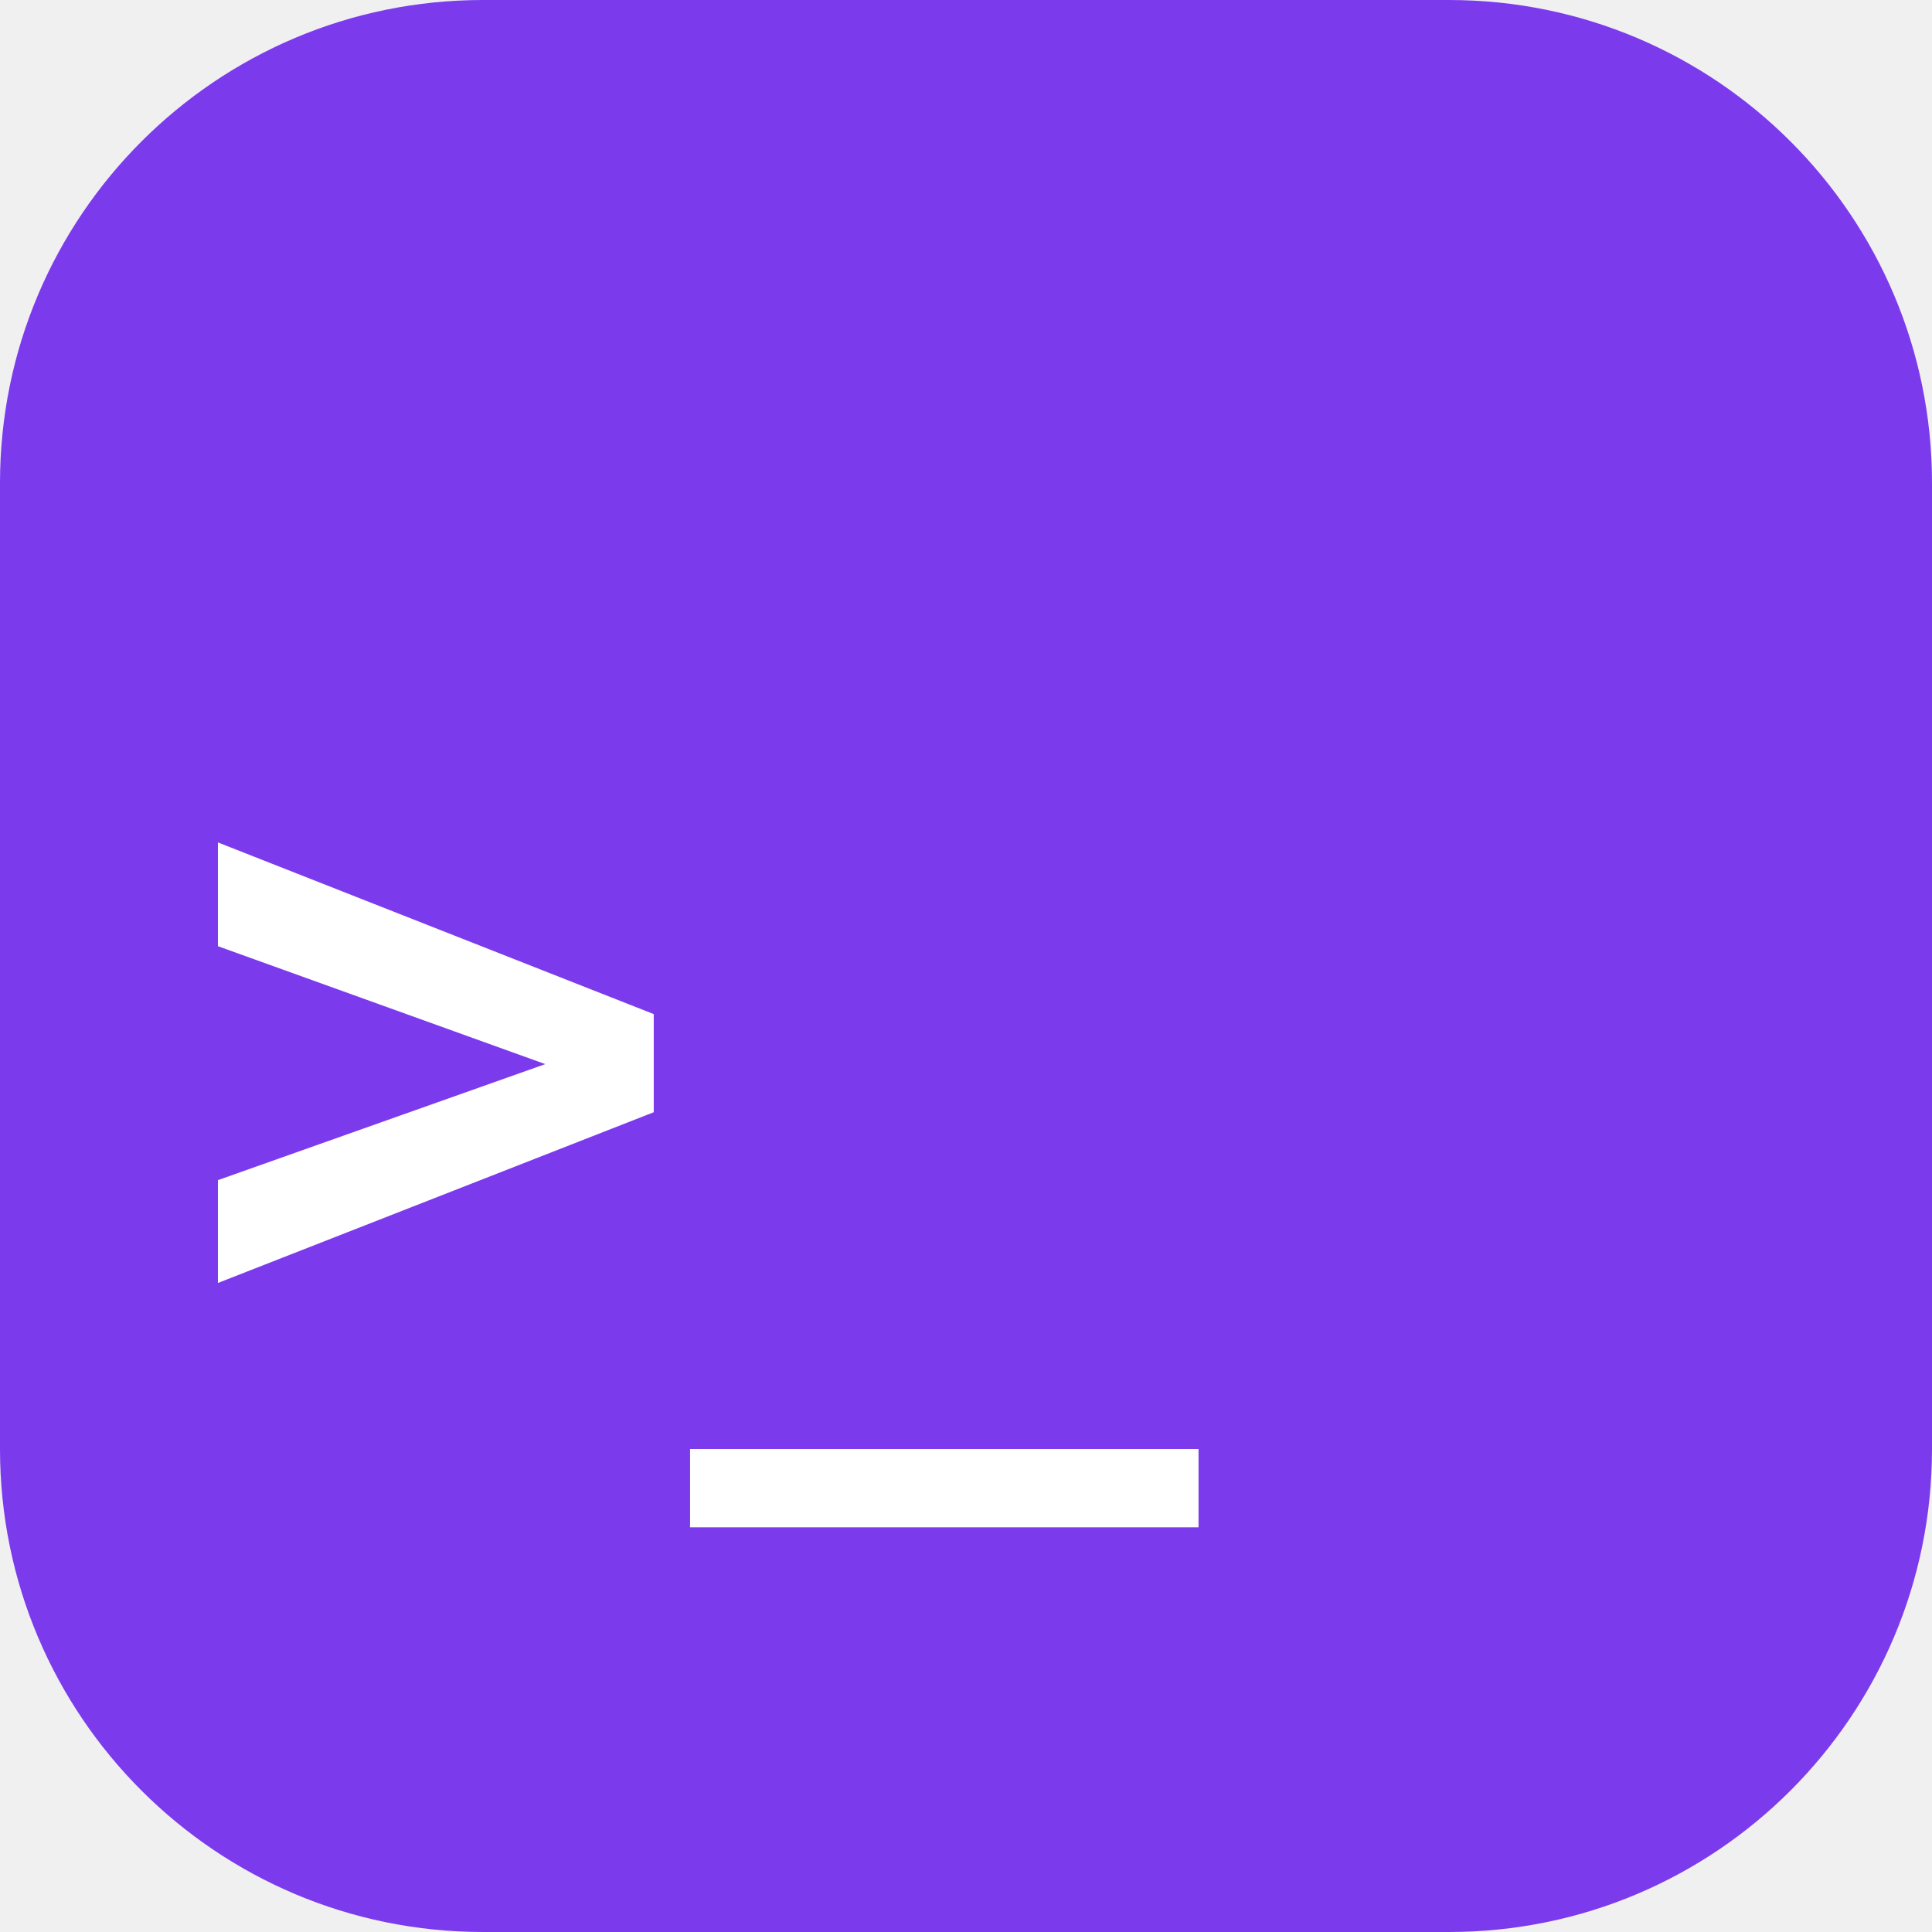
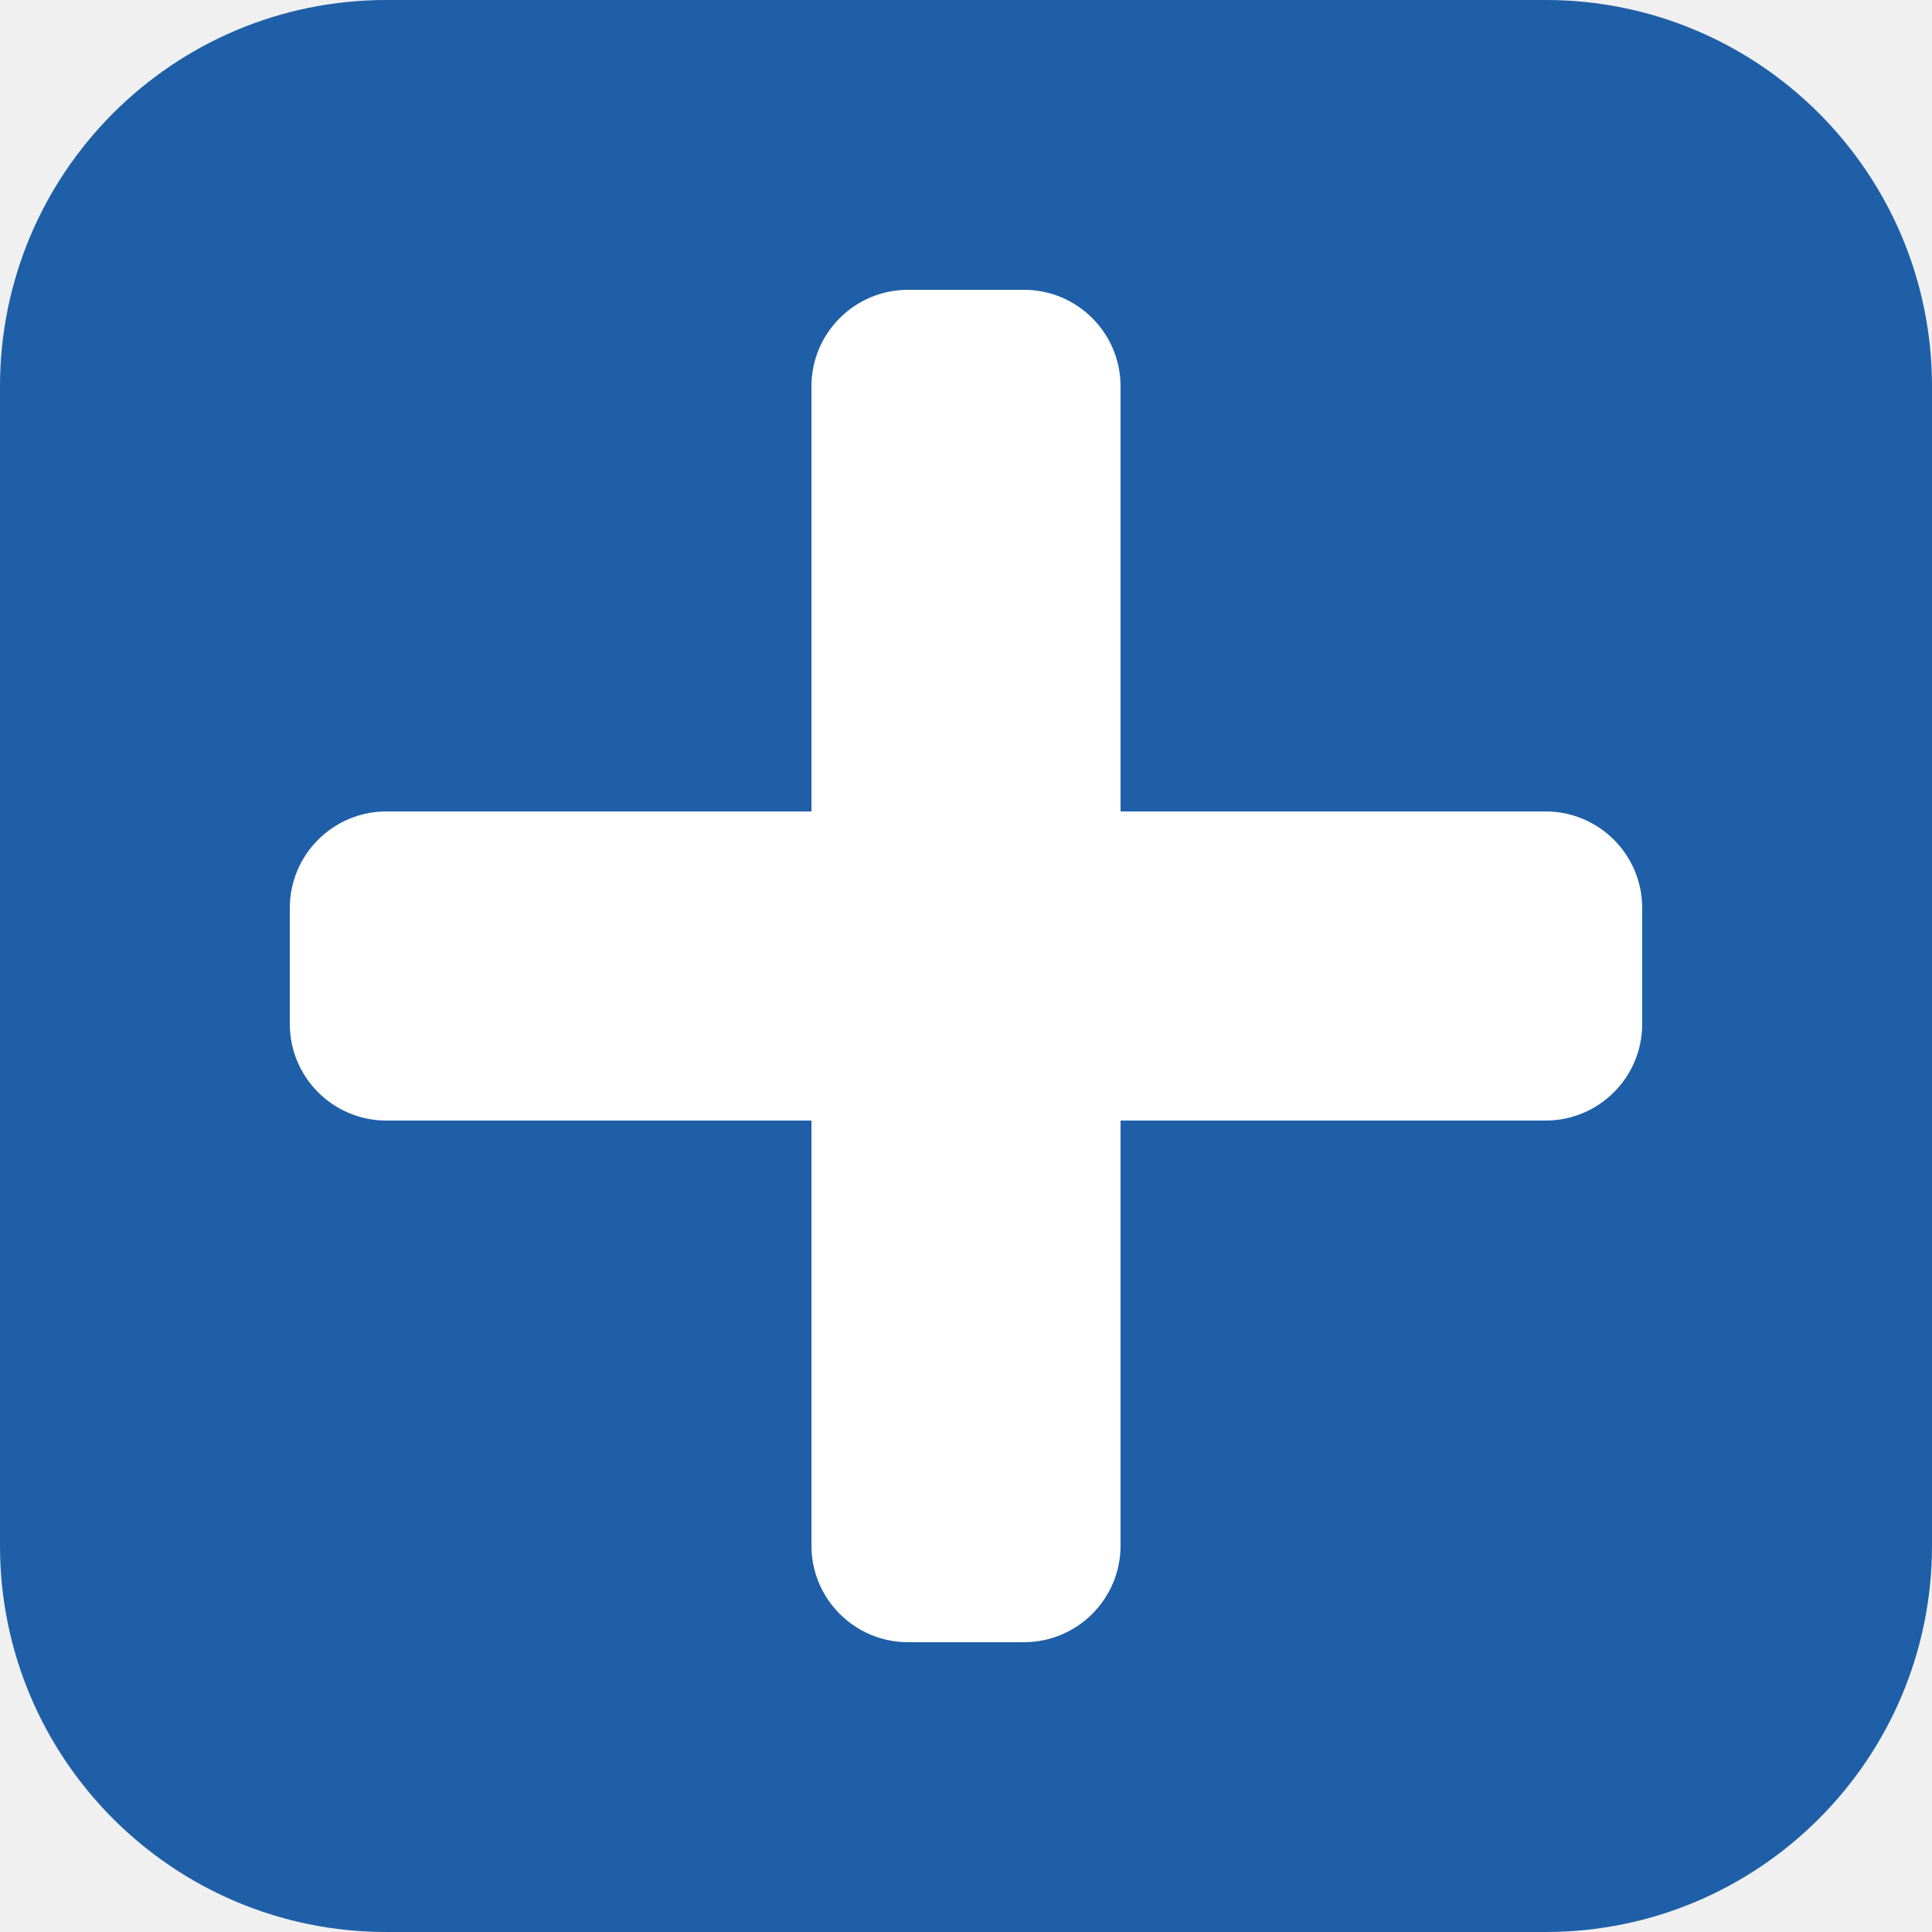
- <svg xmlns="http://www.w3.org/2000/svg" viewBox="0 0 32 32">
-   <rect width="32" height="32" rx="8" fill="#7c3aed" />
-   <text x="3" y="22" font-family="monospace" font-size="14" font-weight="bold" fill="white">&gt;_</text>
+ <svg xmlns="http://www.w3.org/2000/svg" viewBox="0 0 100 100">
+   <rect width="100" height="100" rx="20" fill="#1E5FA8" />
+   <rect x="42" y="15" width="16" height="70" rx="5" fill="white" />
+   <rect x="15" y="42" width="70" height="16" rx="5" fill="white" />
</svg>
